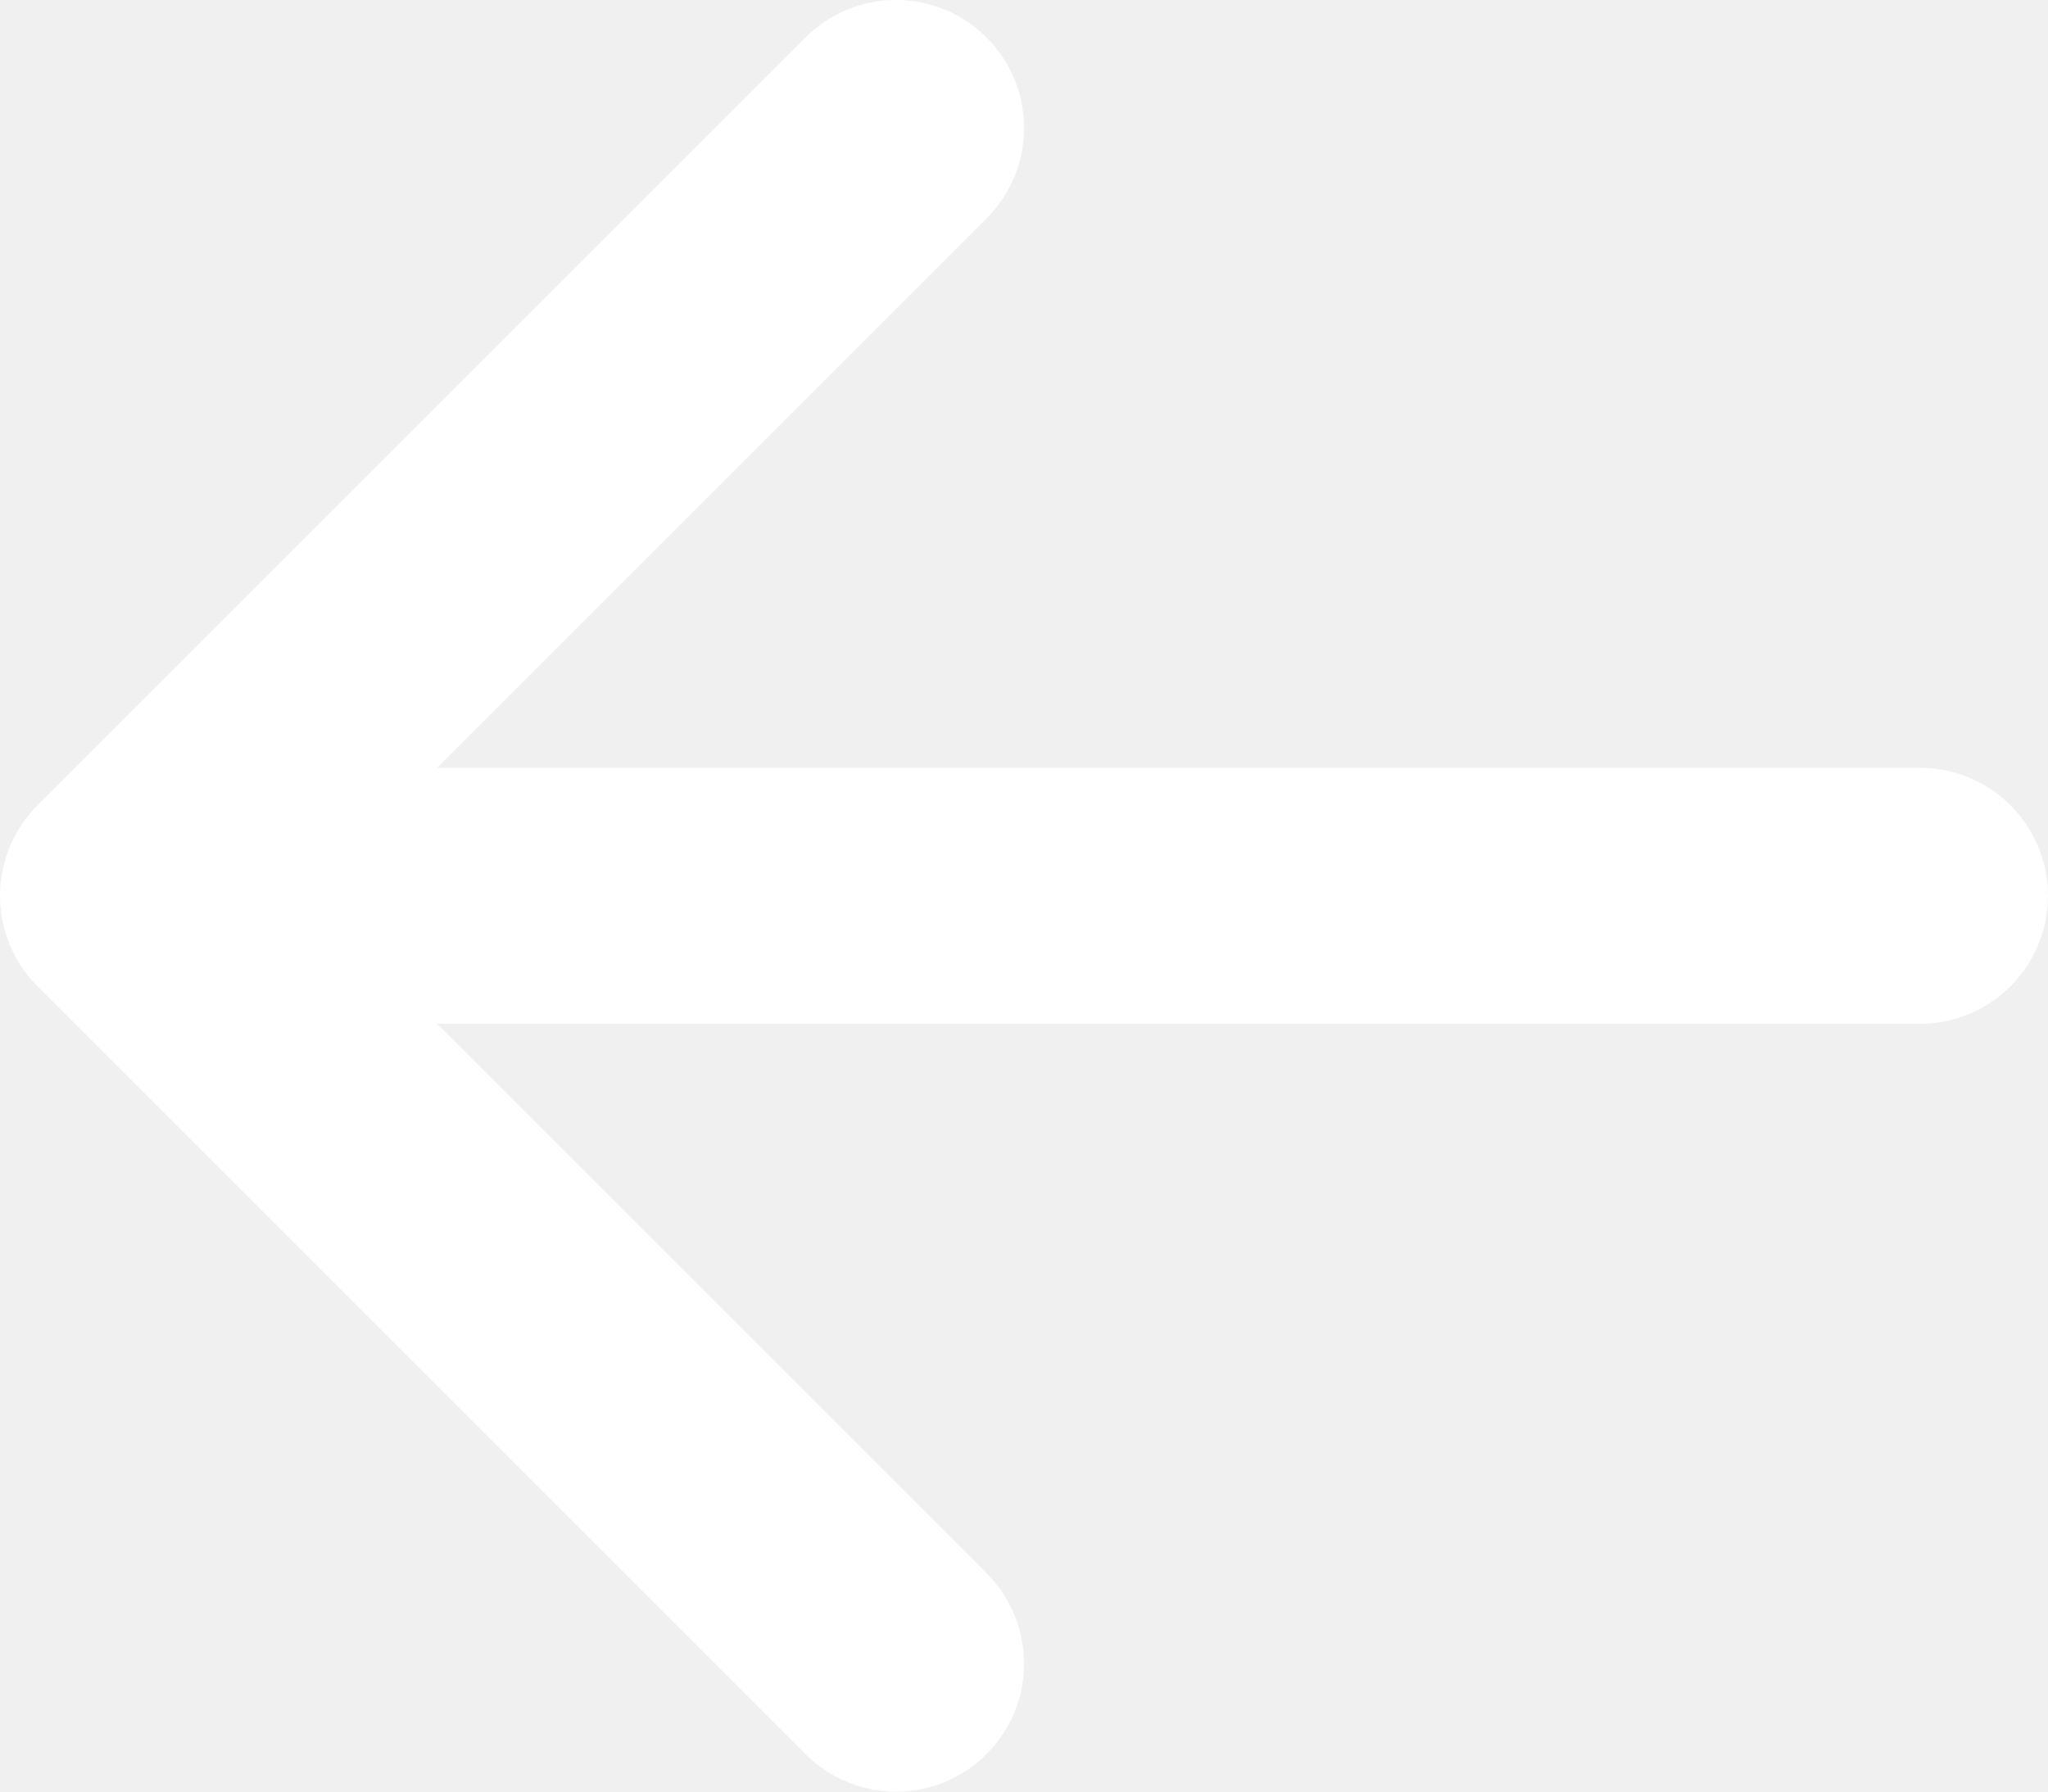
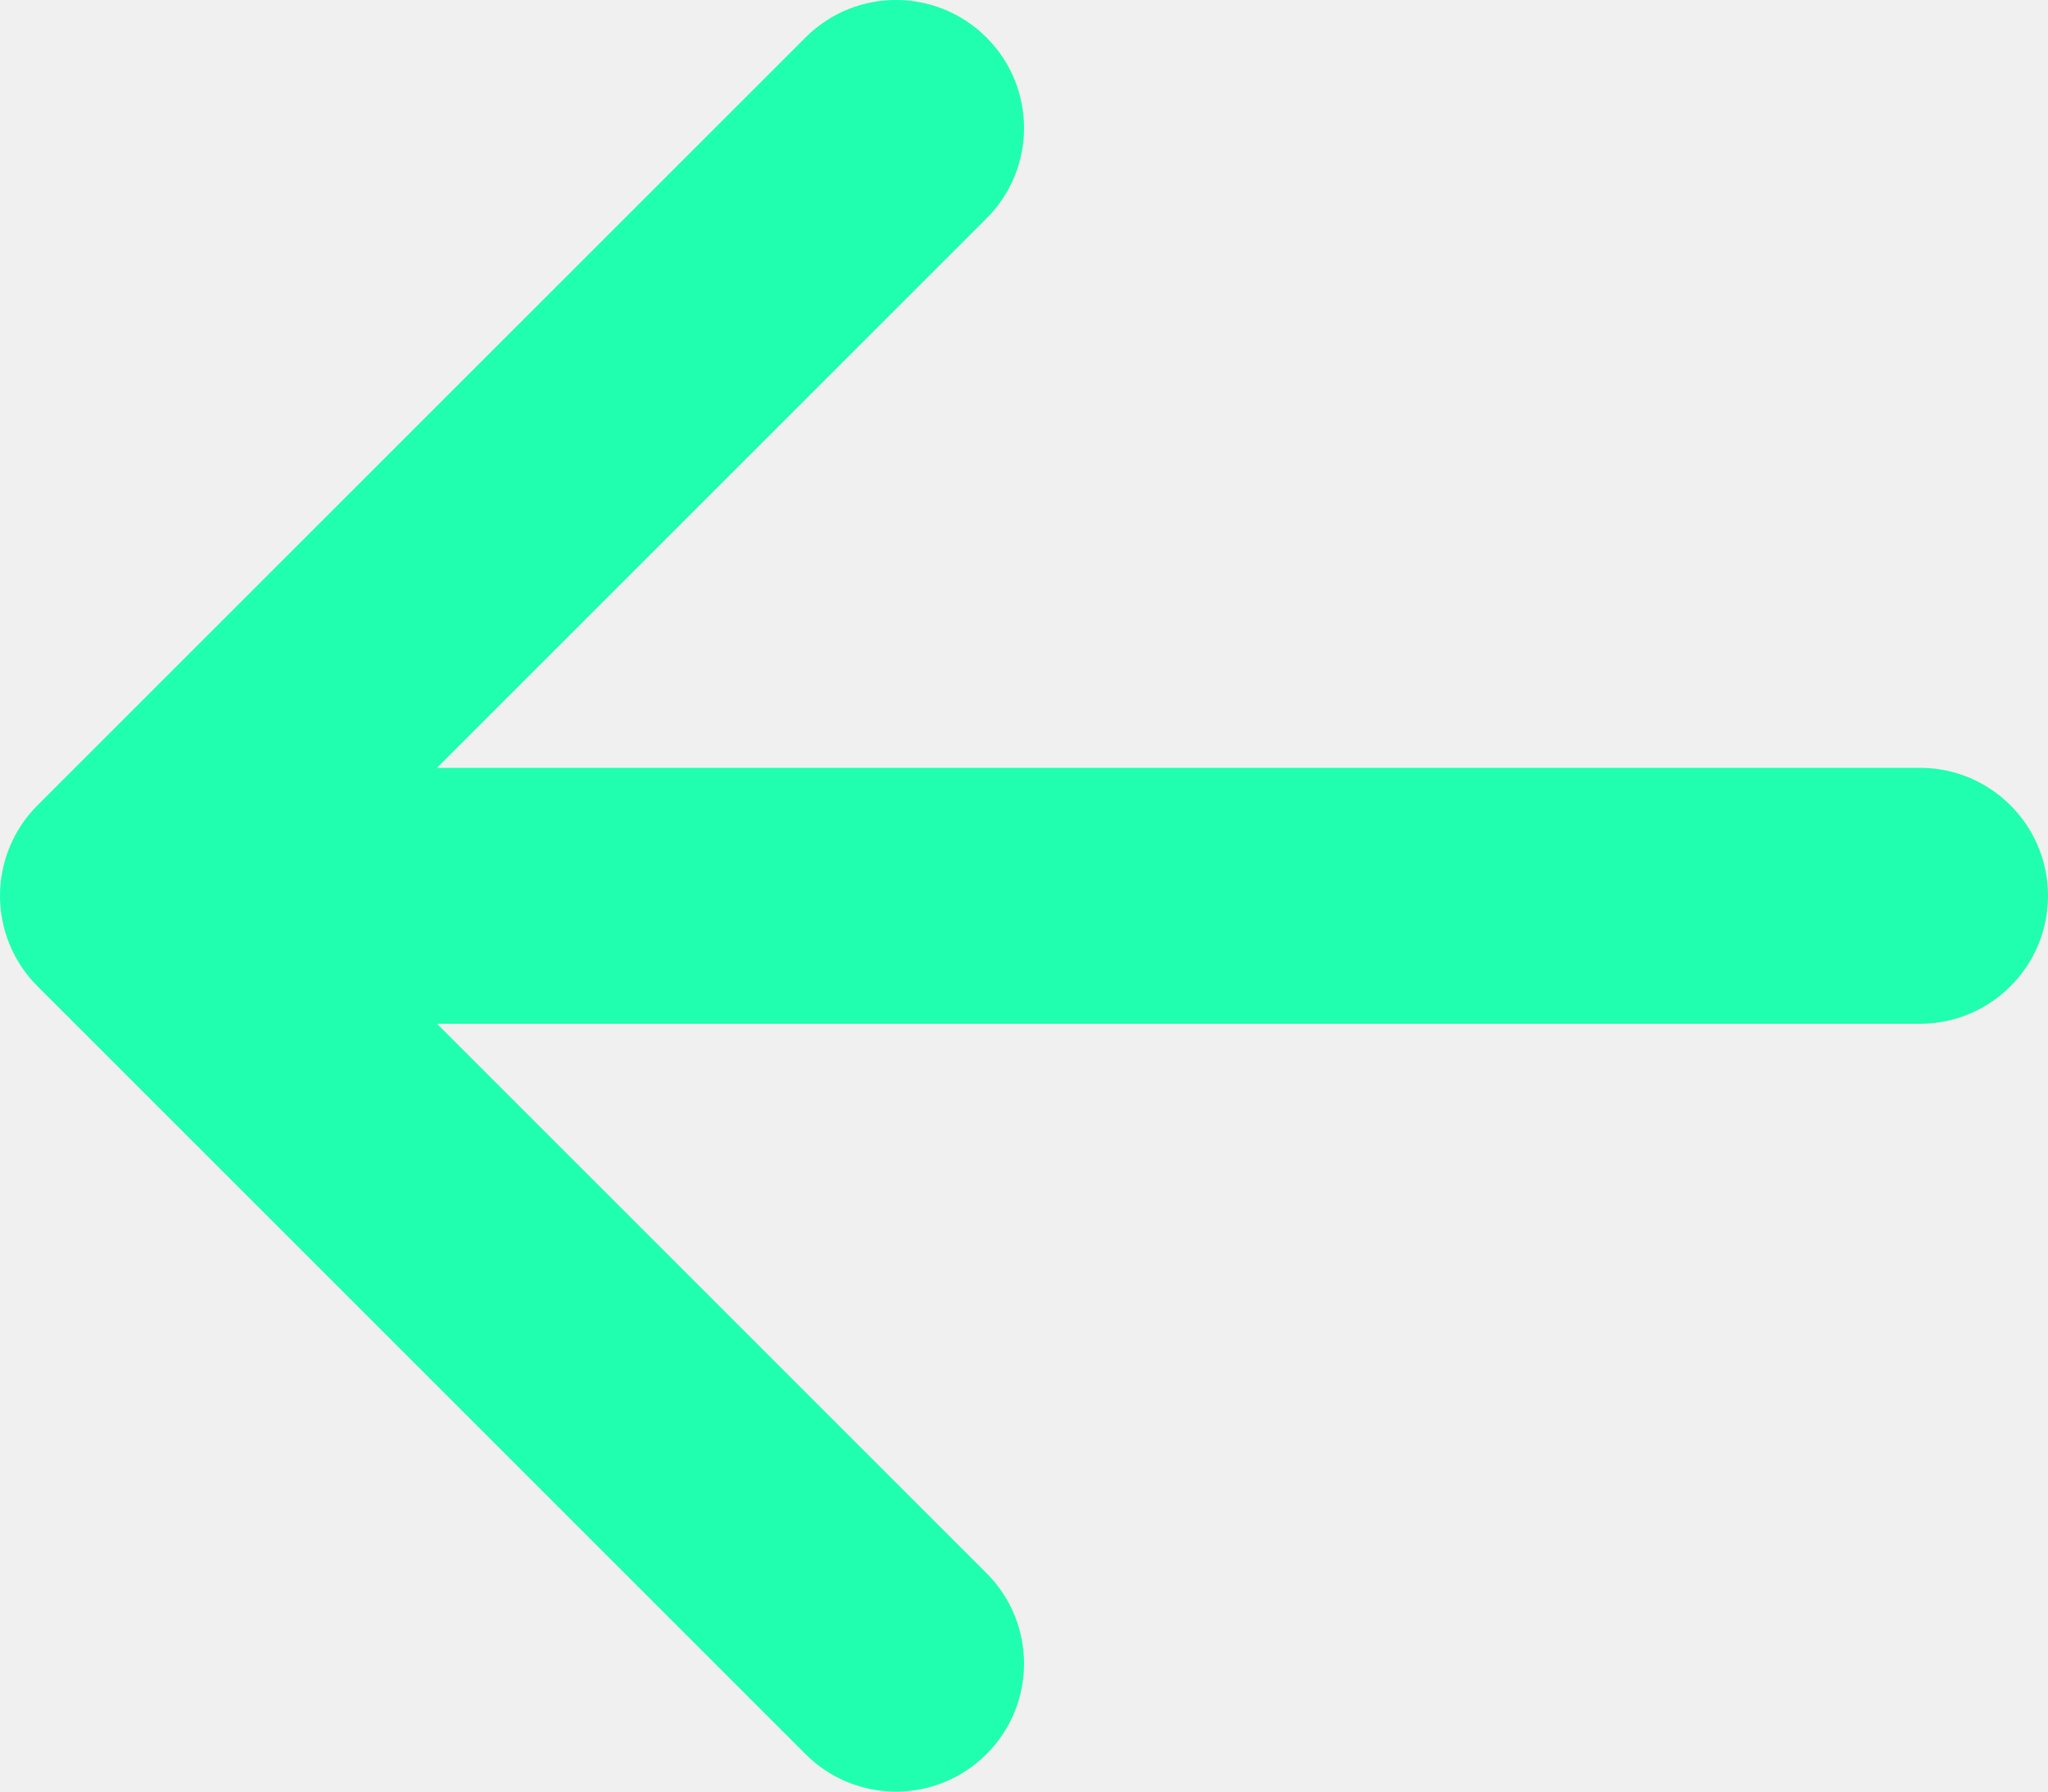
<svg xmlns="http://www.w3.org/2000/svg" width="16" height="14" viewBox="0 0 16 14" fill="none">
-   <path d="M7.707 0.293C8.098 0.683 8.098 1.317 7.707 1.707L3.414 6H15C15.552 6 16 6.448 16 7C16 7.552 15.552 8 15 8H3.414L7.707 12.293C8.098 12.683 8.098 13.317 7.707 13.707C7.317 14.098 6.683 14.098 6.293 13.707L0.293 7.707C0.105 7.52 0 7.265 0 7C0 6.735 0.105 6.48 0.293 6.293L6.293 0.293C6.683 -0.098 7.317 -0.098 7.707 0.293Z" fill="white" />
+   <path d="M7.707 0.293C8.098 0.683 8.098 1.317 7.707 1.707L3.414 6H15C15.552 6 16 6.448 16 7C16 7.552 15.552 8 15 8H3.414L7.707 12.293C8.098 12.683 8.098 13.317 7.707 13.707C7.317 14.098 6.683 14.098 6.293 13.707L0.293 7.707C0.105 7.52 0 7.265 0 7C0 6.735 0.105 6.48 0.293 6.293L6.293 0.293C6.683 -0.098 7.317 -0.098 7.707 0.293Z" fill="#20FFAF" />
</svg>
